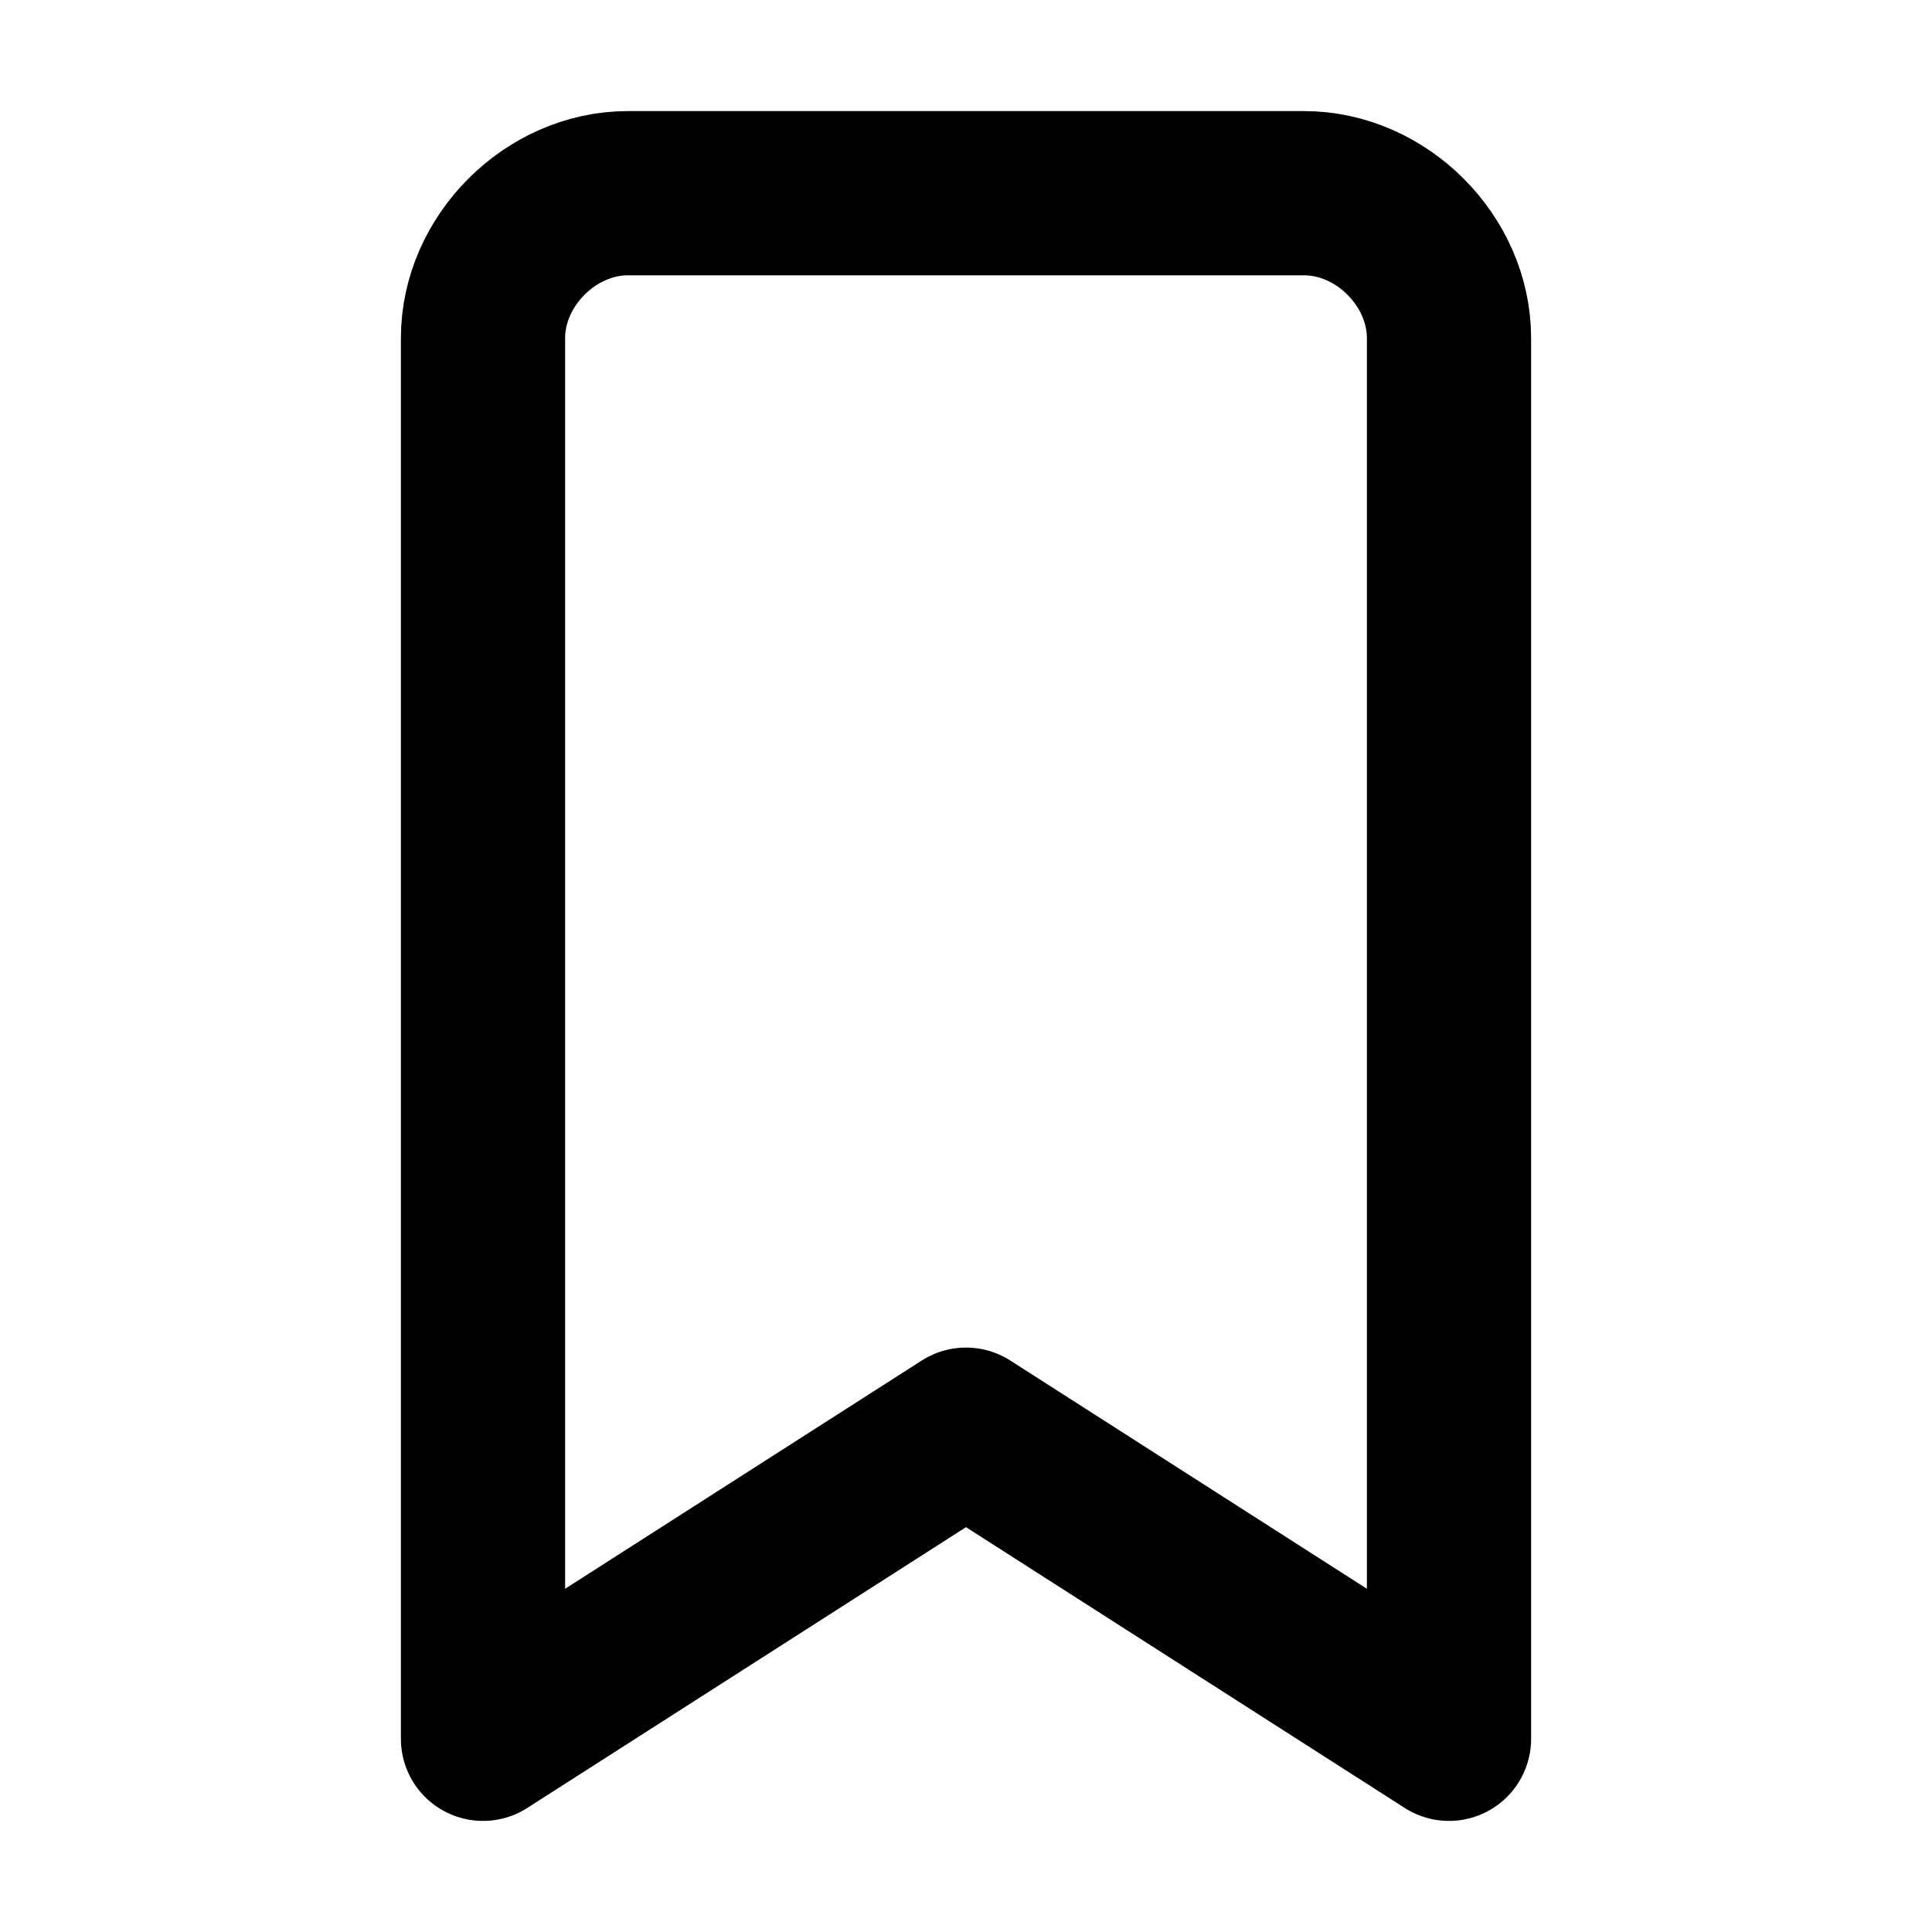
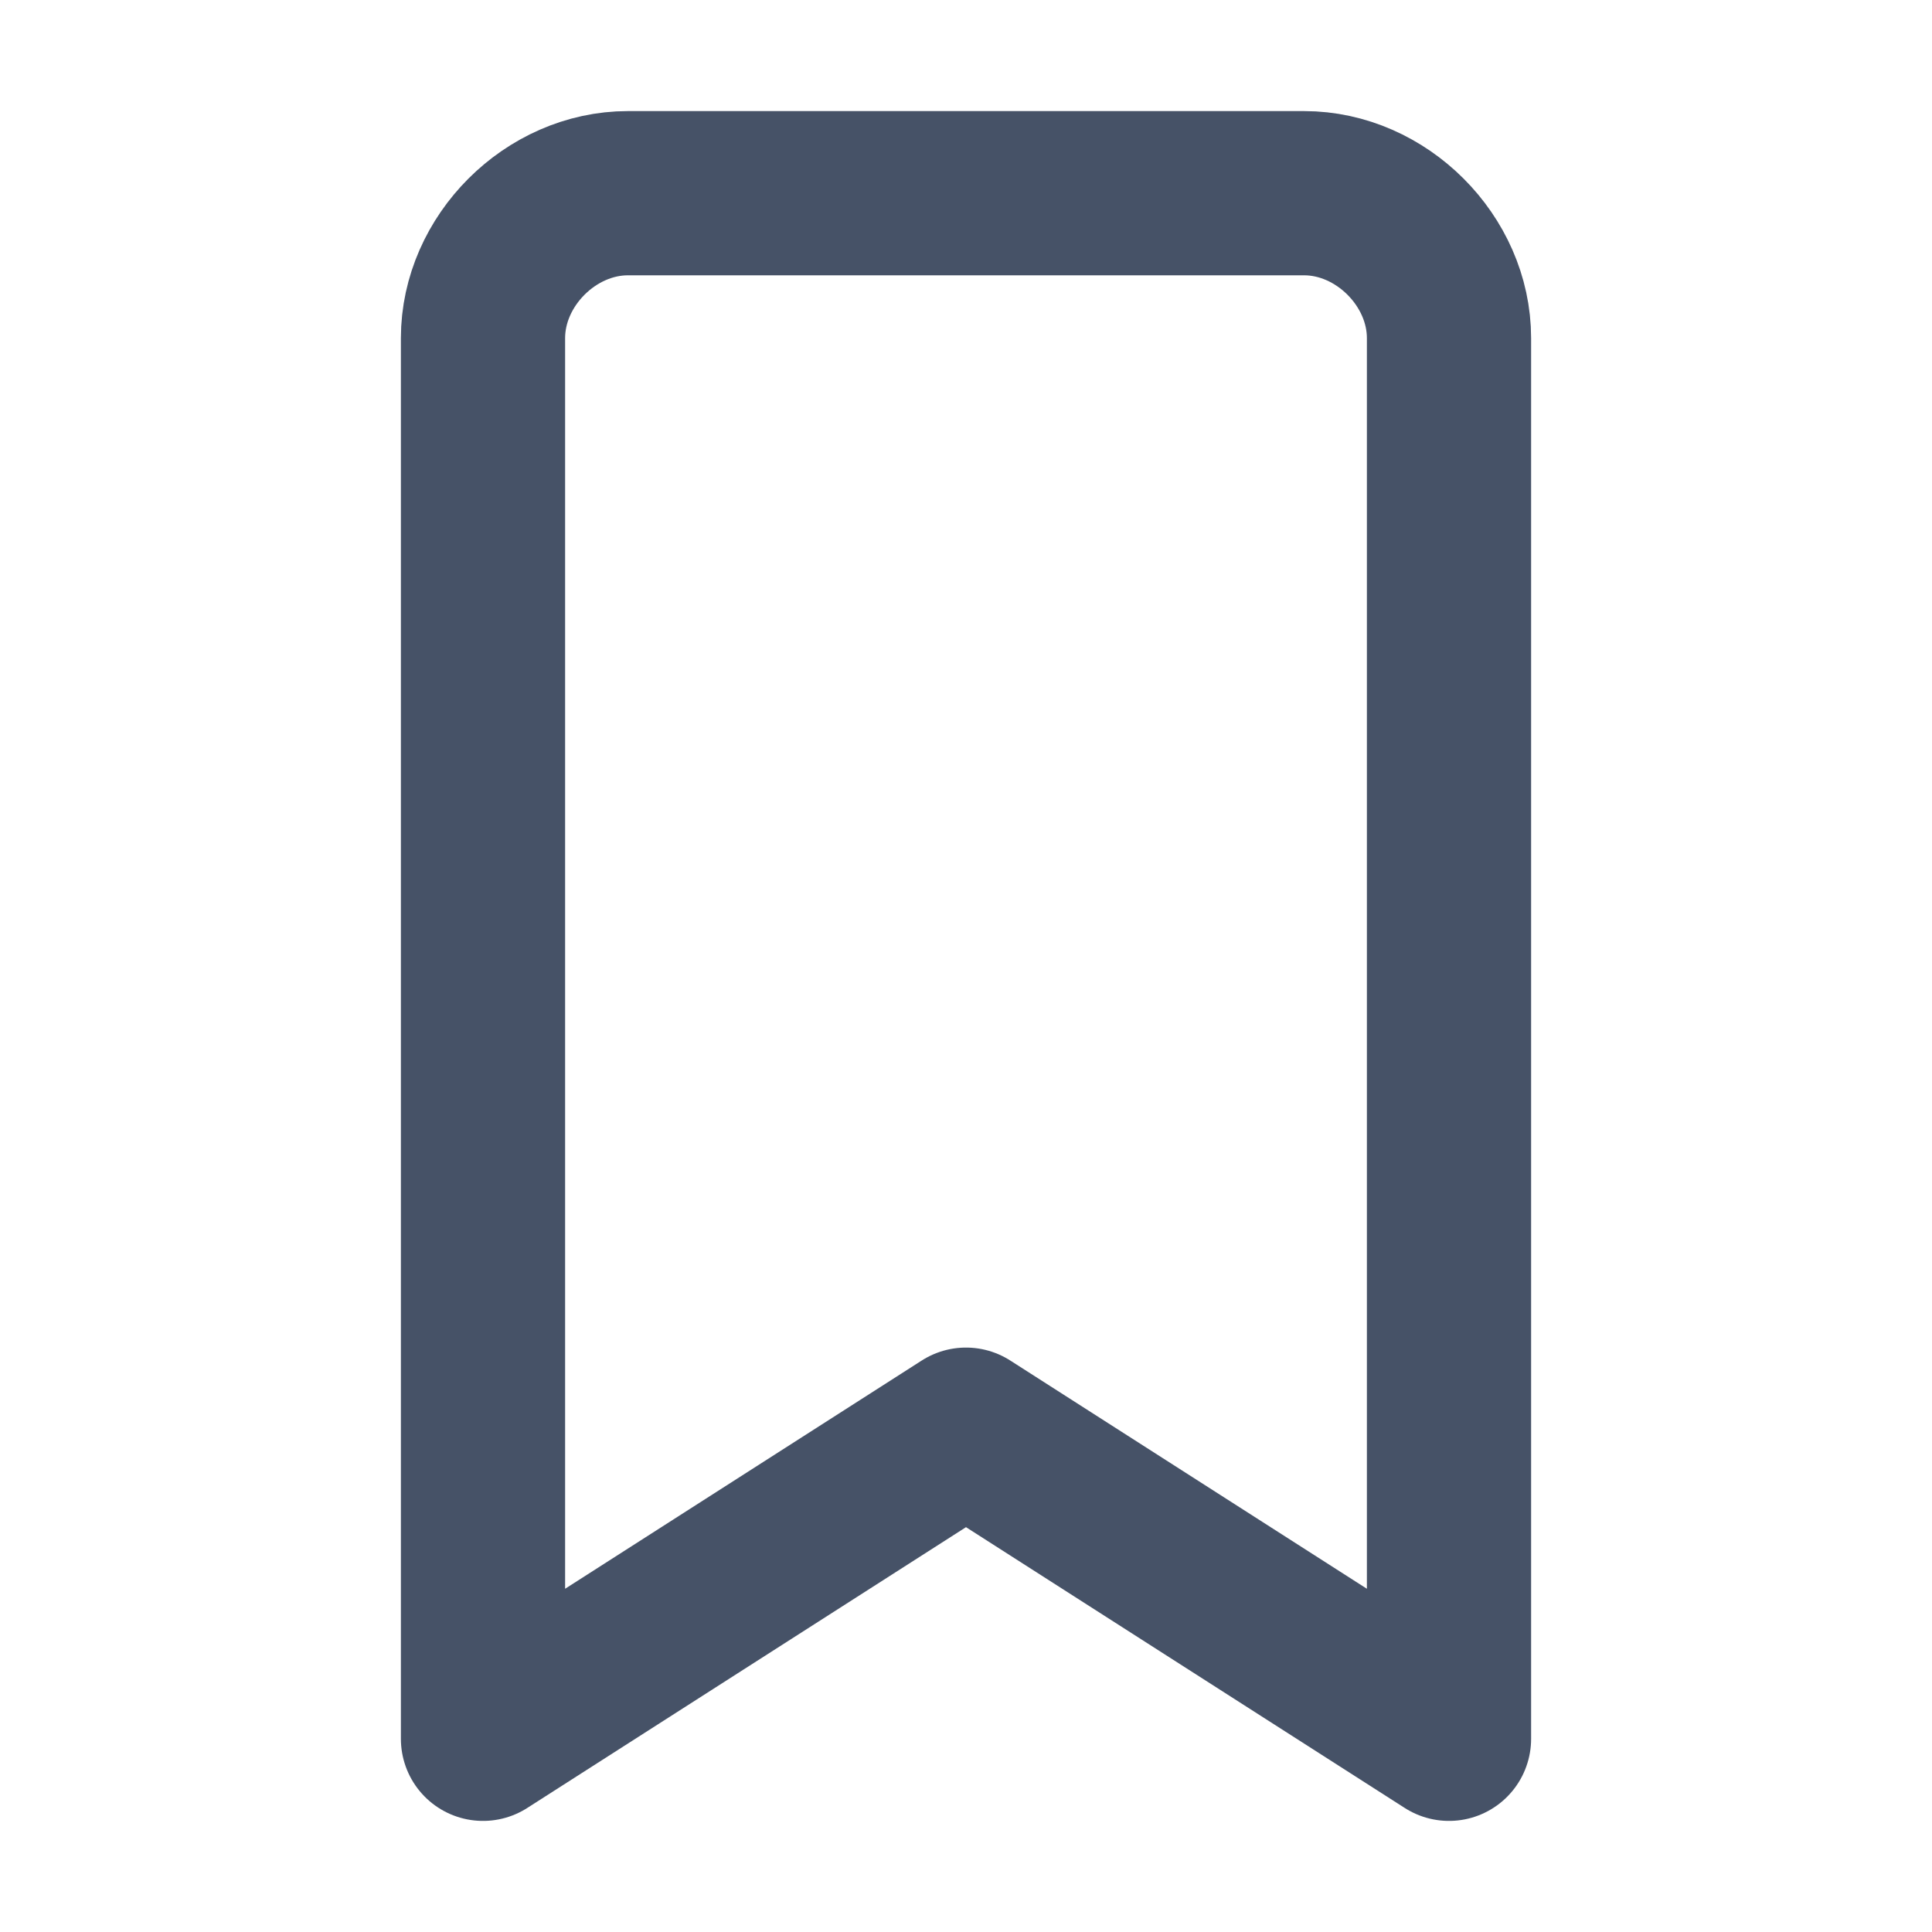
- <svg xmlns="http://www.w3.org/2000/svg" width="20" height="20" viewBox="0 0 20 20" fill="none" stroke="currentColor" stroke-width="1.7" stroke-linejoin="round">
+ <svg xmlns="http://www.w3.org/2000/svg" width="20" height="20" viewBox="0 0 20 20" fill="none" stroke="#465267" stroke-width="1.7" stroke-linejoin="round">
  <path d="M5 3.5c0-.8.7-1.5 1.5-1.5h7c.8 0 1.5.7 1.5 1.5V18l-5-3.2L5 18V3.5Z" />
</svg>
